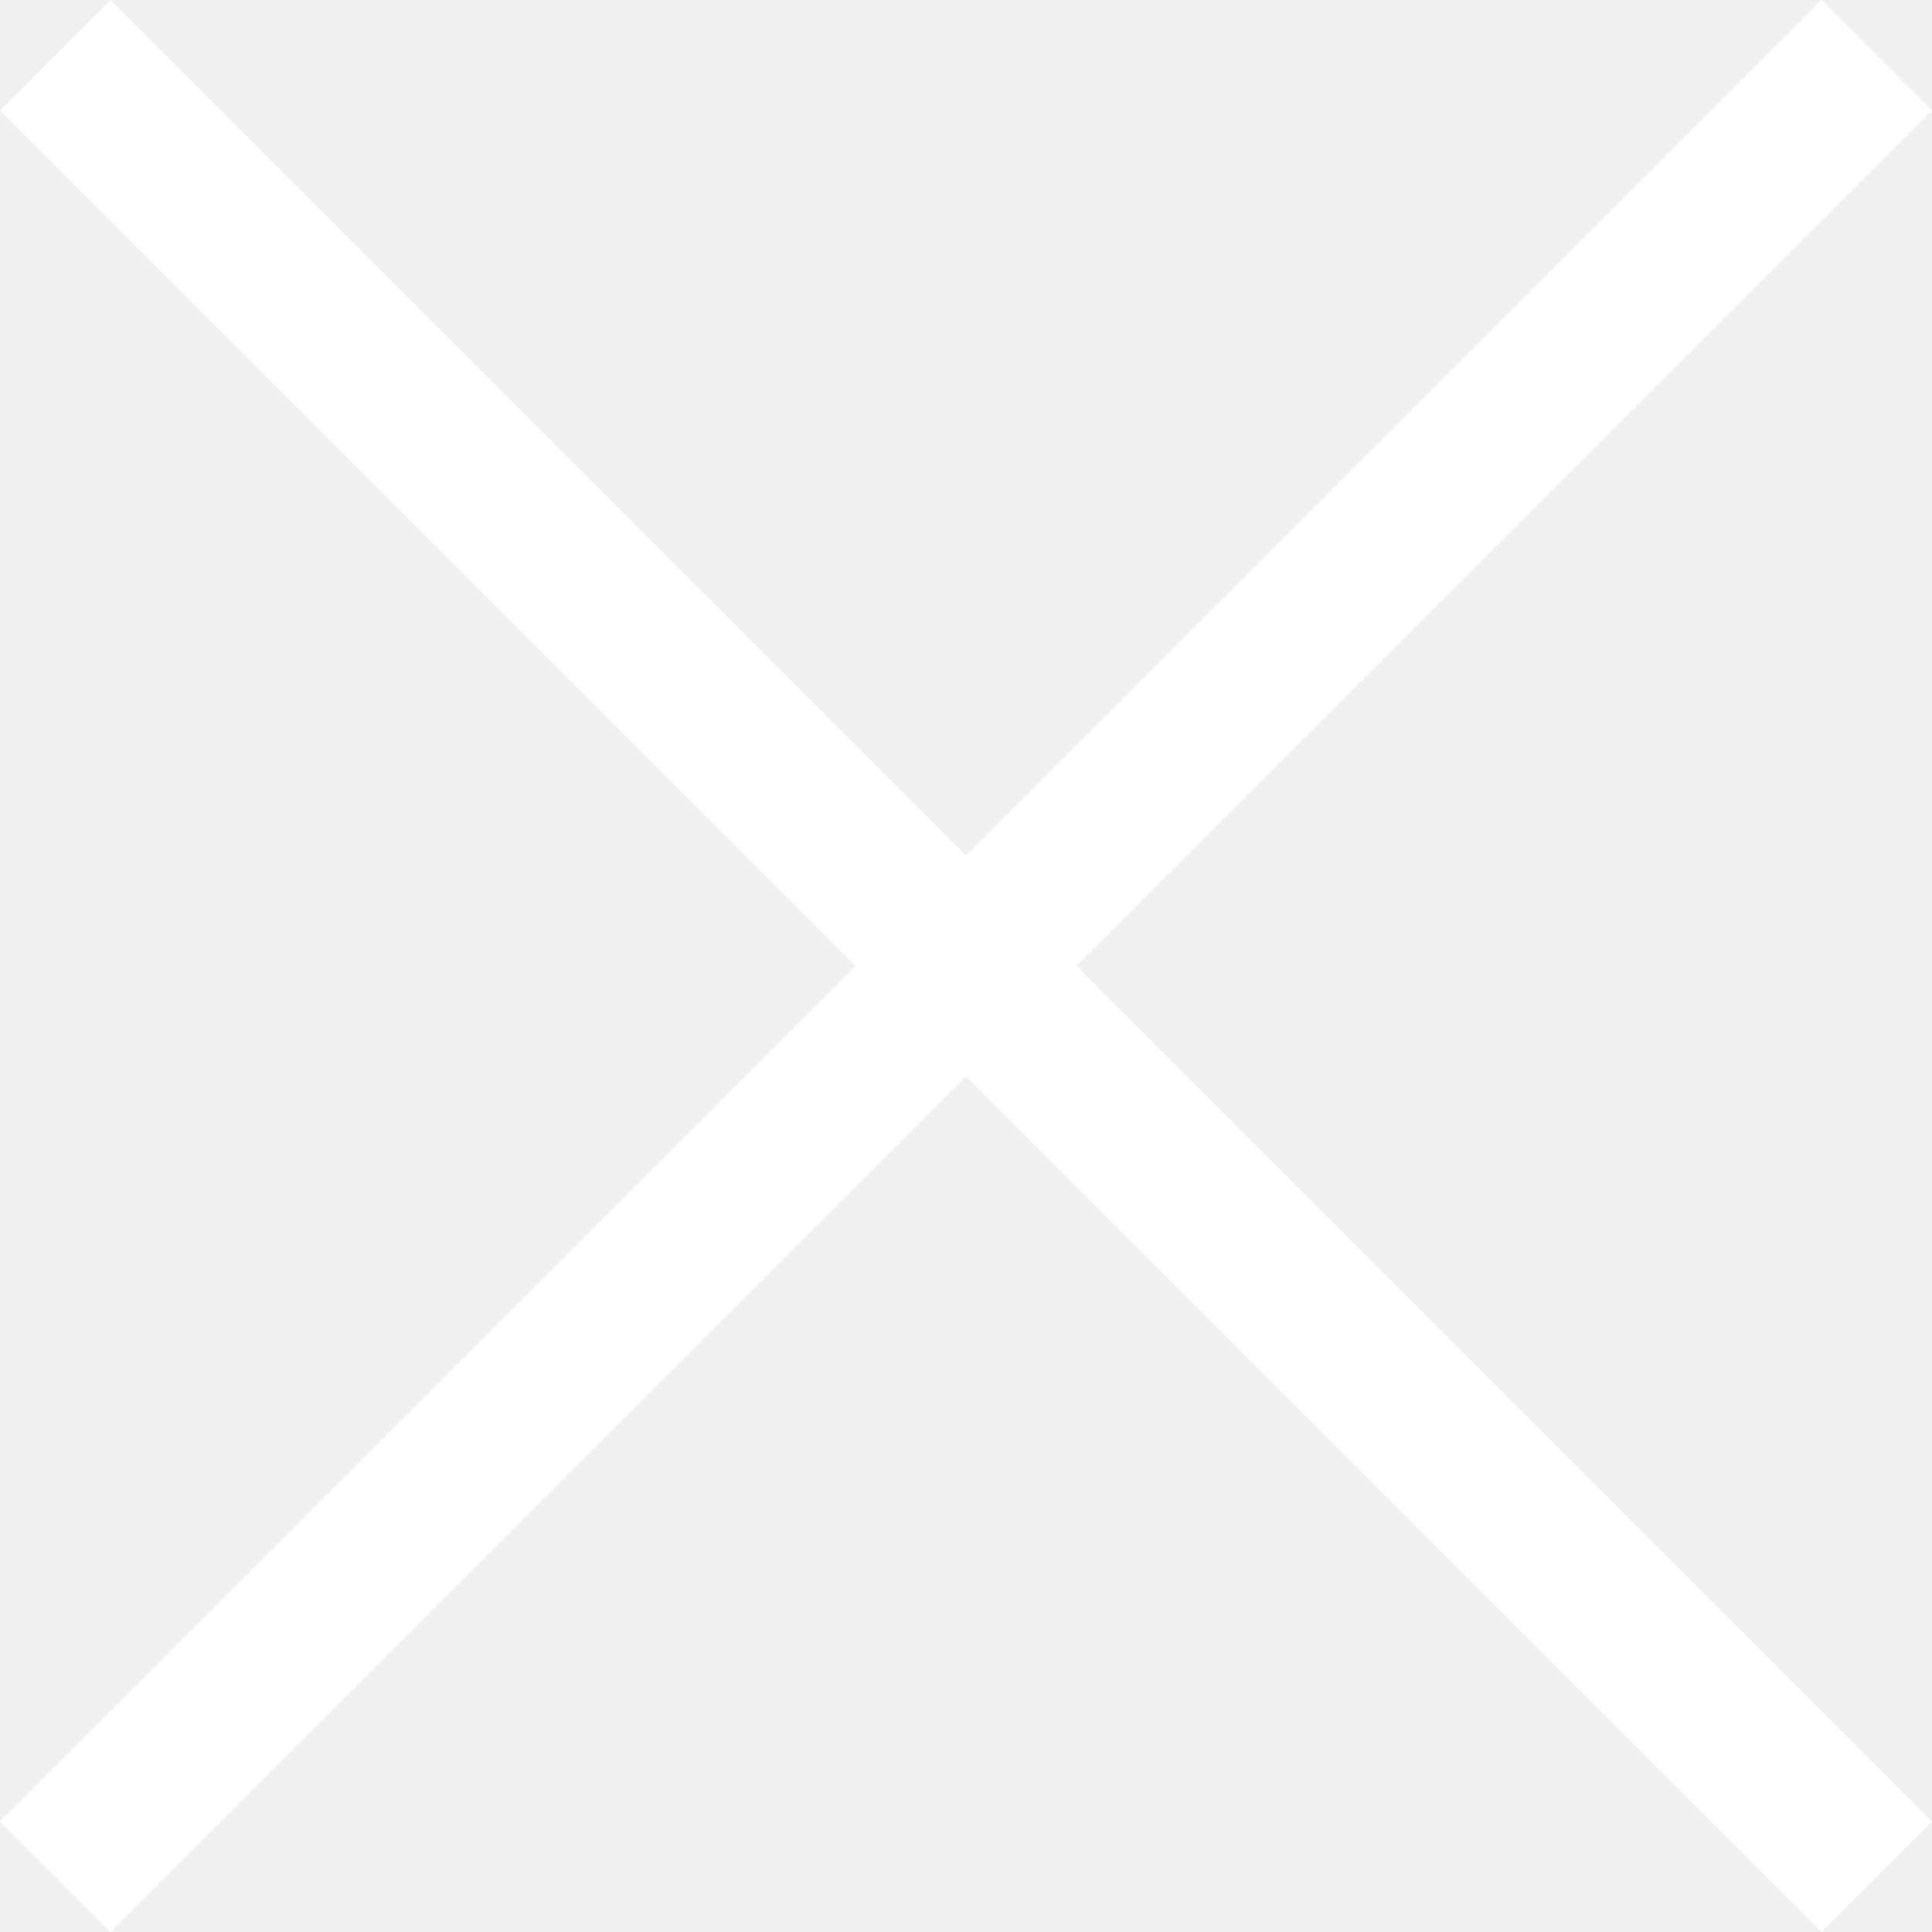
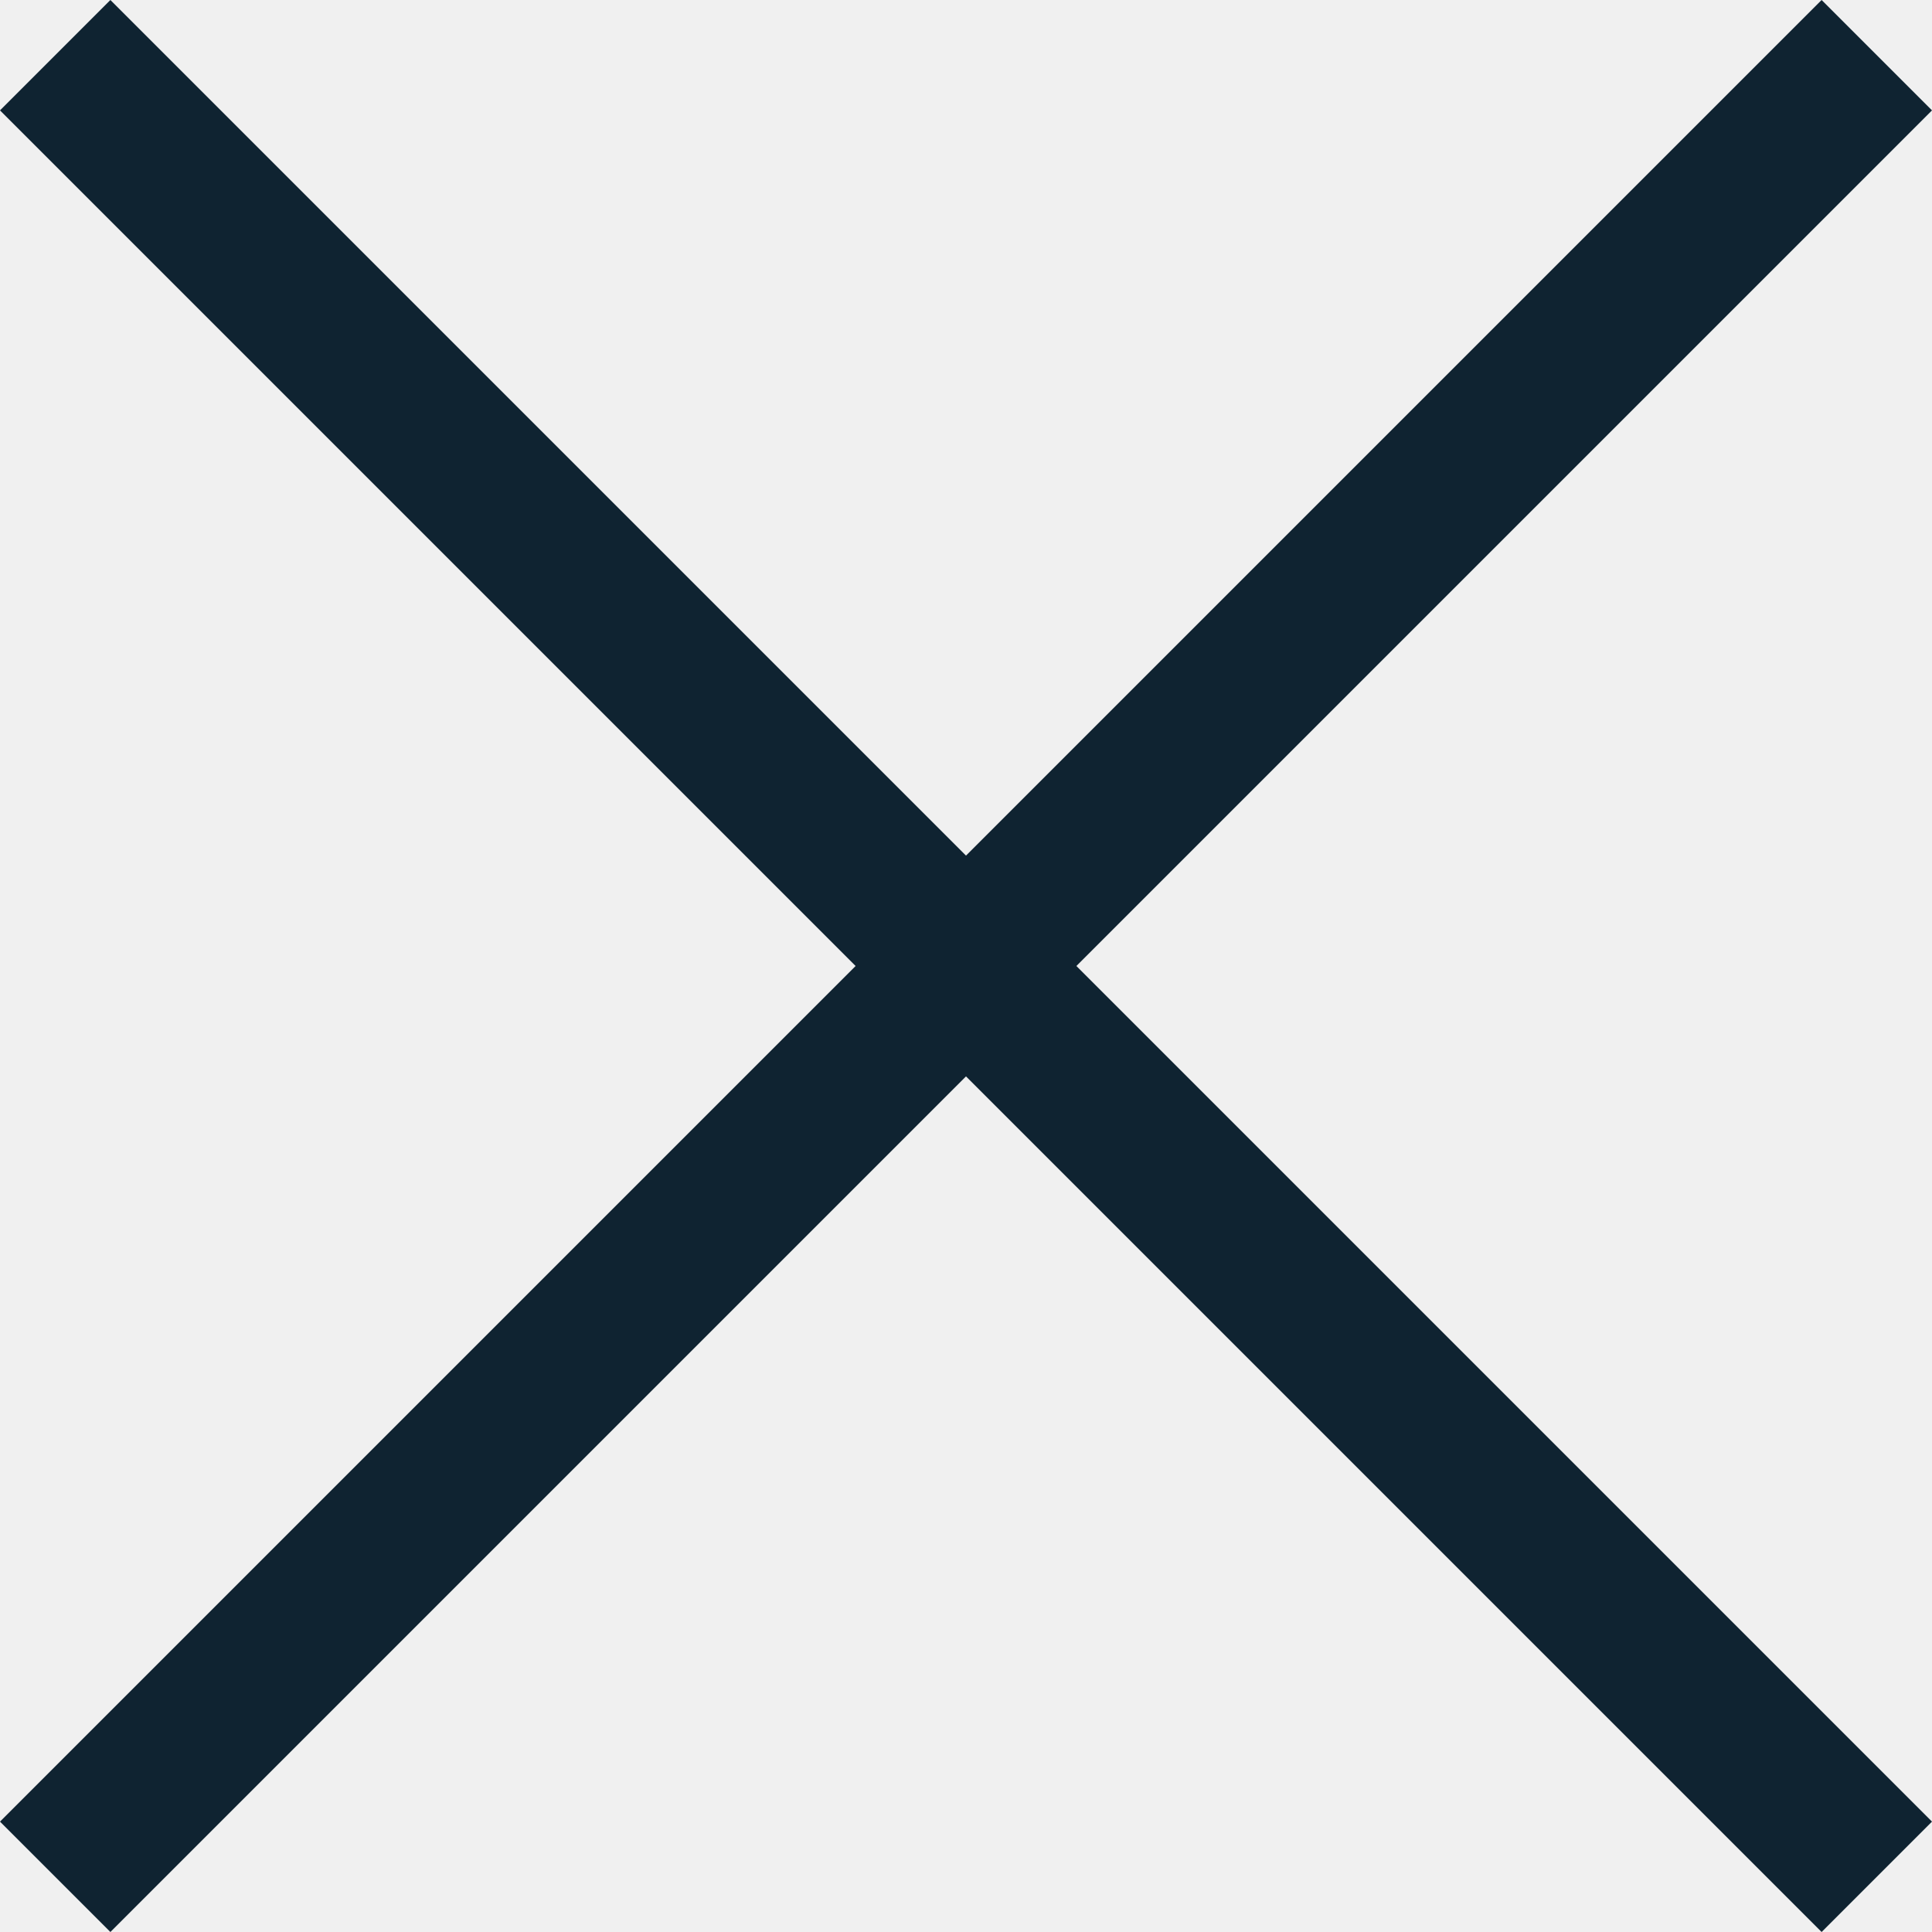
<svg xmlns="http://www.w3.org/2000/svg" version="1.1" id="Layer_1" x="0px" y="0px" viewBox="0 0 371.23 371.23" style="enable-background:new 0 0 371.23 371.23;" xml:space="preserve" width="512px" height="512px">
-   <polygon points="371.23,21.213 350.018,0 185.615,164.402 21.213,0 0,21.213 164.402,185.615 0,350.018 21.213,371.23   185.615,206.828 350.018,371.23 371.23,350.018 206.828,185.615 " fill="#FFFFFF" />
+   <polygon points="371.23,21.213 350.018,0 185.615,164.402 21.213,0 0,21.213 164.402,185.615 0,350.018 21.213,371.23   185.615,206.828 350.018,371.23 371.23,350.018 206.828,185.615 " fill="#0F2331" />
  <g>
</g>
  <g>
</g>
  <g>
</g>
  <g>
</g>
  <g>
</g>
  <g>
</g>
  <g>
</g>
  <g>
</g>
  <g>
</g>
  <g>
</g>
  <g>
</g>
  <g>
</g>
  <g>
</g>
  <g>
</g>
  <g>
</g>
</svg>
